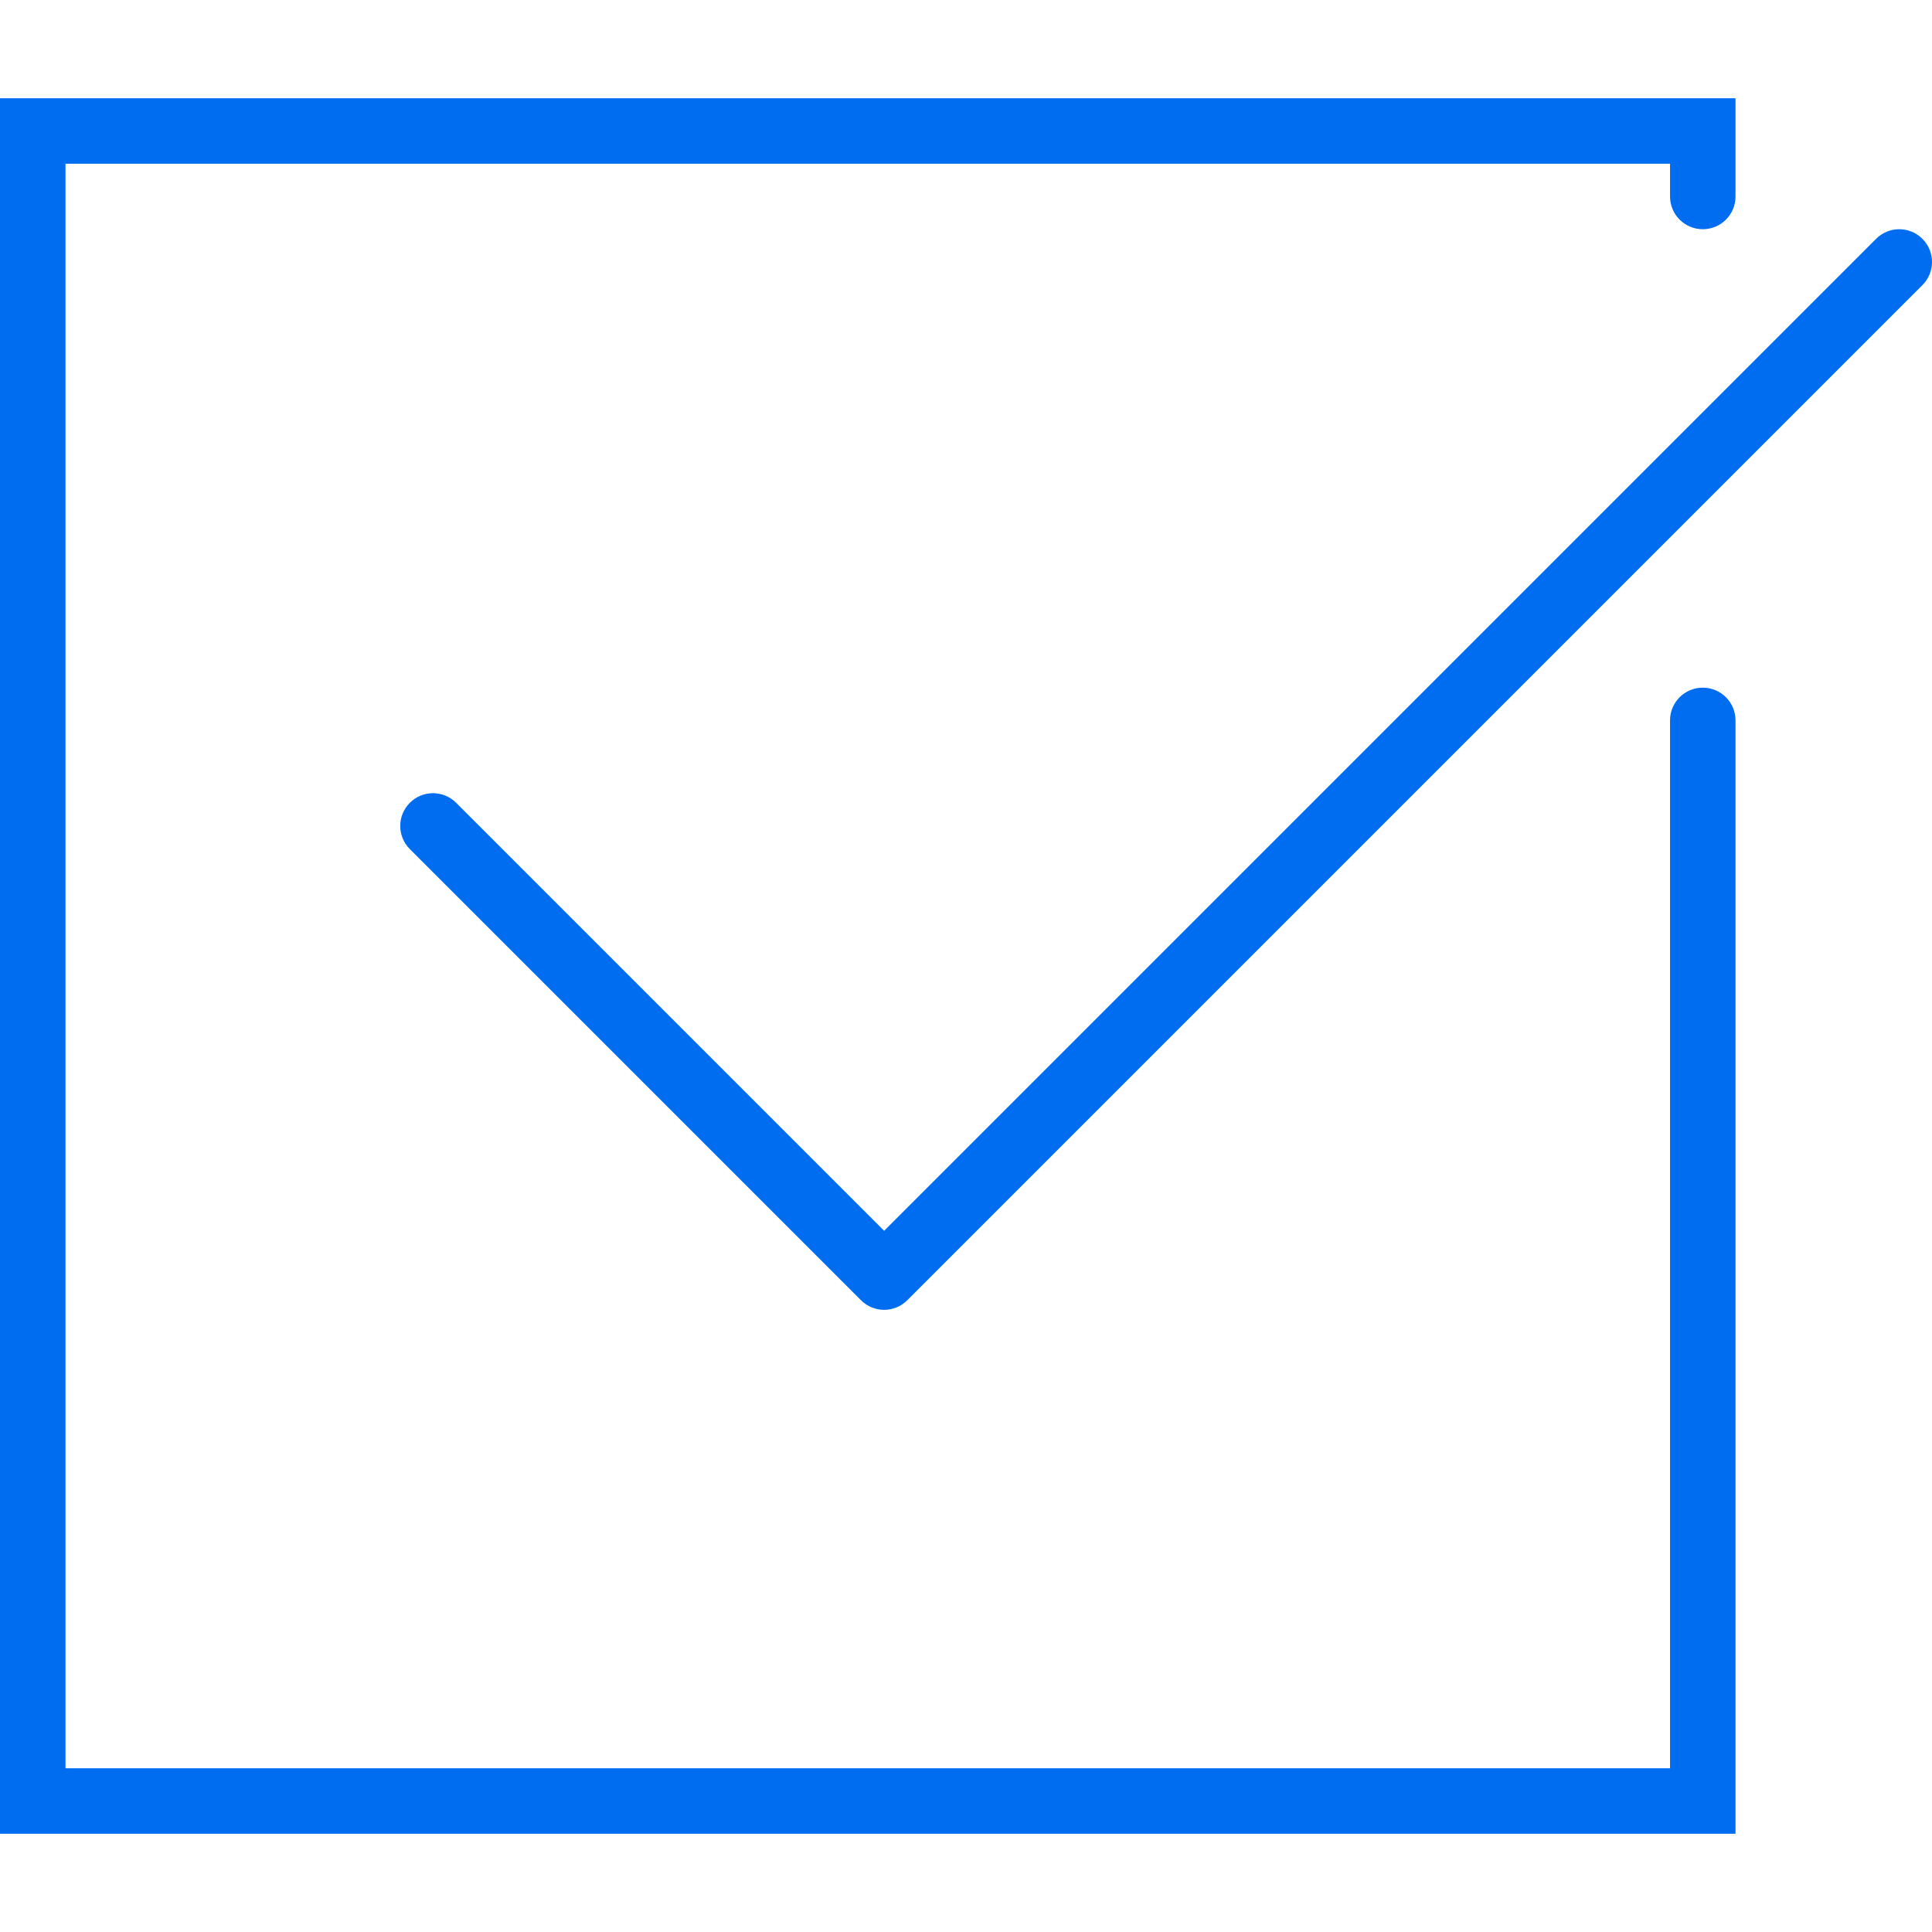
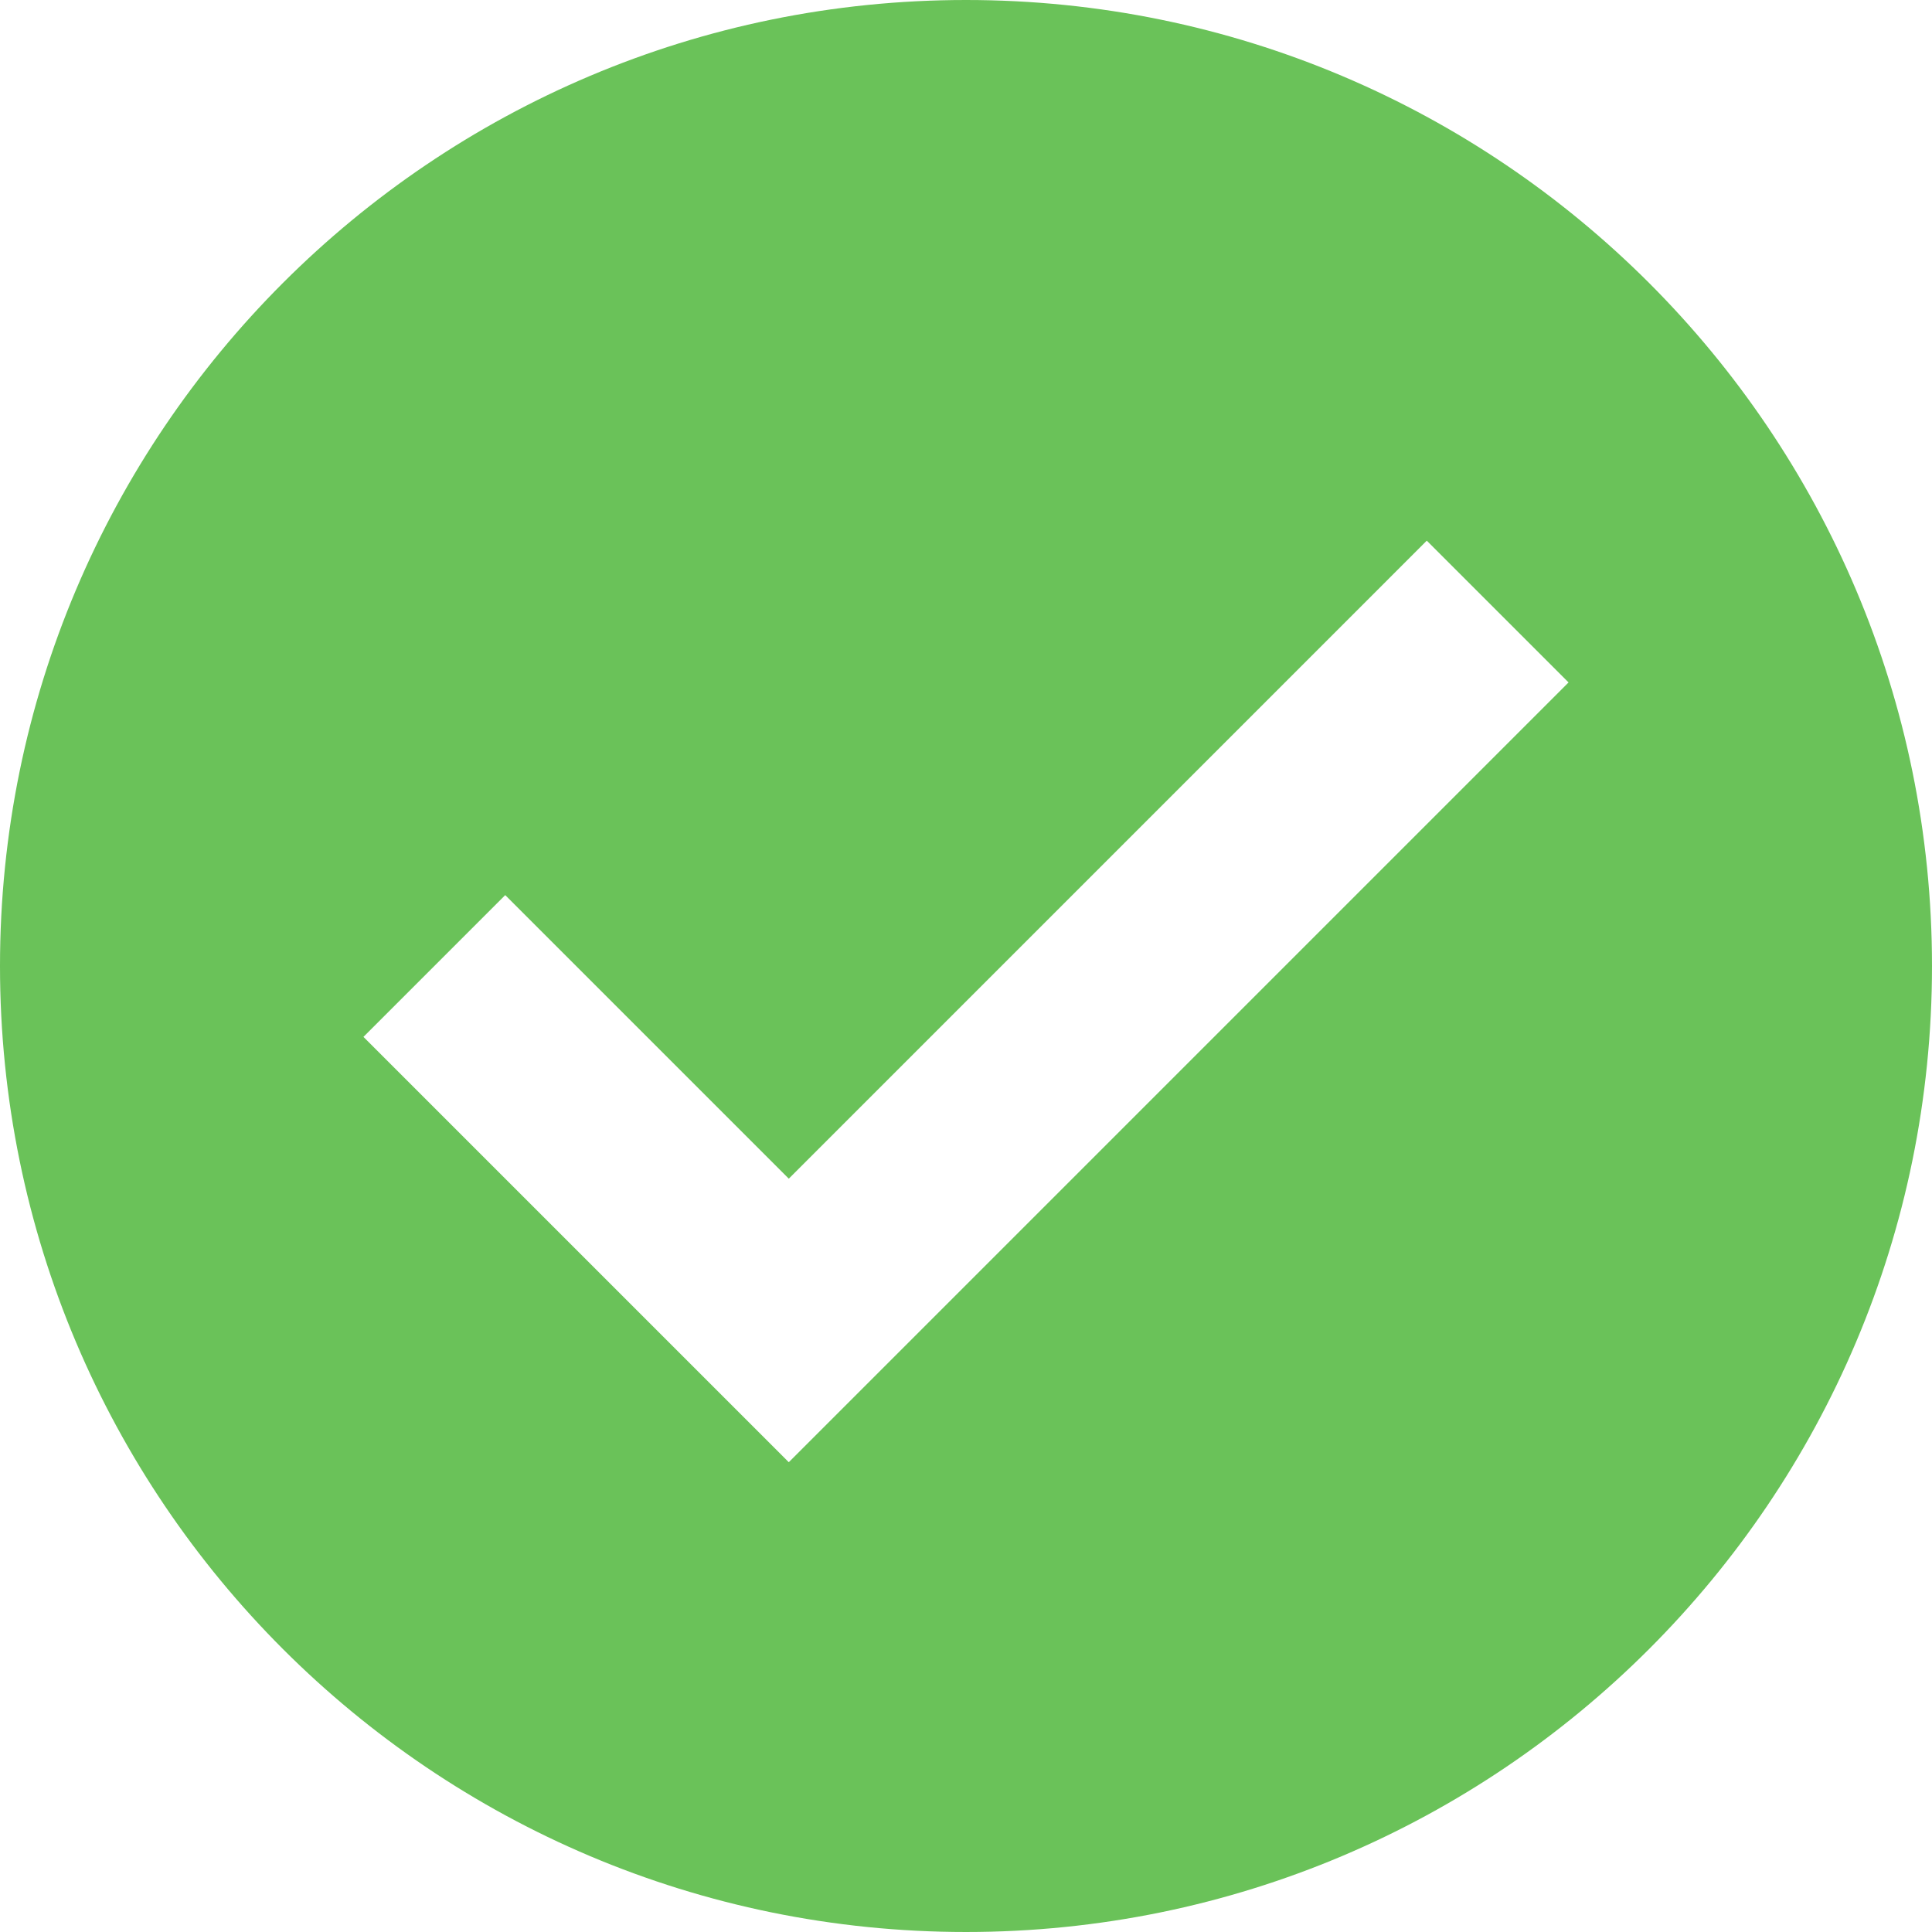
- <svg xmlns="http://www.w3.org/2000/svg" version="1.1" id="Capa_1" x="0px" y="0px" viewBox="0 0 59 59" style="enable-background:new 0 0 59 59;" xml:space="preserve" width="512px" height="512px">
-   <g>
-     <path d="M52,21c-0.553,0-1,0.447-1,1v32H2V5h49v1c0,0.553,0.447,1,1,1s1-0.447,1-1V3H0v53h53V22C53,21.447,52.553,21,52,21z" fill="#006DF0" />
-     <path d="M58.707,7.293c-0.391-0.391-1.023-0.391-1.414,0L27,37.586l-13.07-13.07c-0.391-0.391-1.023-0.391-1.414,0   s-0.391,1.023,0,1.414l13.777,13.777C26.488,39.902,26.744,40,27,40s0.512-0.098,0.707-0.293l31-31   C59.098,8.316,59.098,7.684,58.707,7.293z" fill="#006DF0" />
-   </g>
+ <svg xmlns="http://www.w3.org/2000/svg" version="1.1" id="Layer_1" x="0px" y="0px" viewBox="0 0 426.667 426.667" style="enable-background:new 0 0 426.667 426.667;" xml:space="preserve">
+   <path style="fill:#6AC259;" d="M213.333,0C95.518,0,0,95.514,0,213.333s95.518,213.333,213.333,213.333  c117.828,0,213.333-95.514,213.333-213.333S331.157,0,213.333,0z M174.199,322.918l-93.935-93.931l31.309-31.309l62.626,62.622  l140.894-140.898l31.309,31.309L174.199,322.918z" />
  <g>
</g>
  <g>
</g>
  <g>
</g>
  <g>
</g>
  <g>
</g>
  <g>
</g>
  <g>
</g>
  <g>
</g>
  <g>
</g>
  <g>
</g>
  <g>
</g>
  <g>
</g>
  <g>
</g>
  <g>
</g>
  <g>
</g>
</svg>
